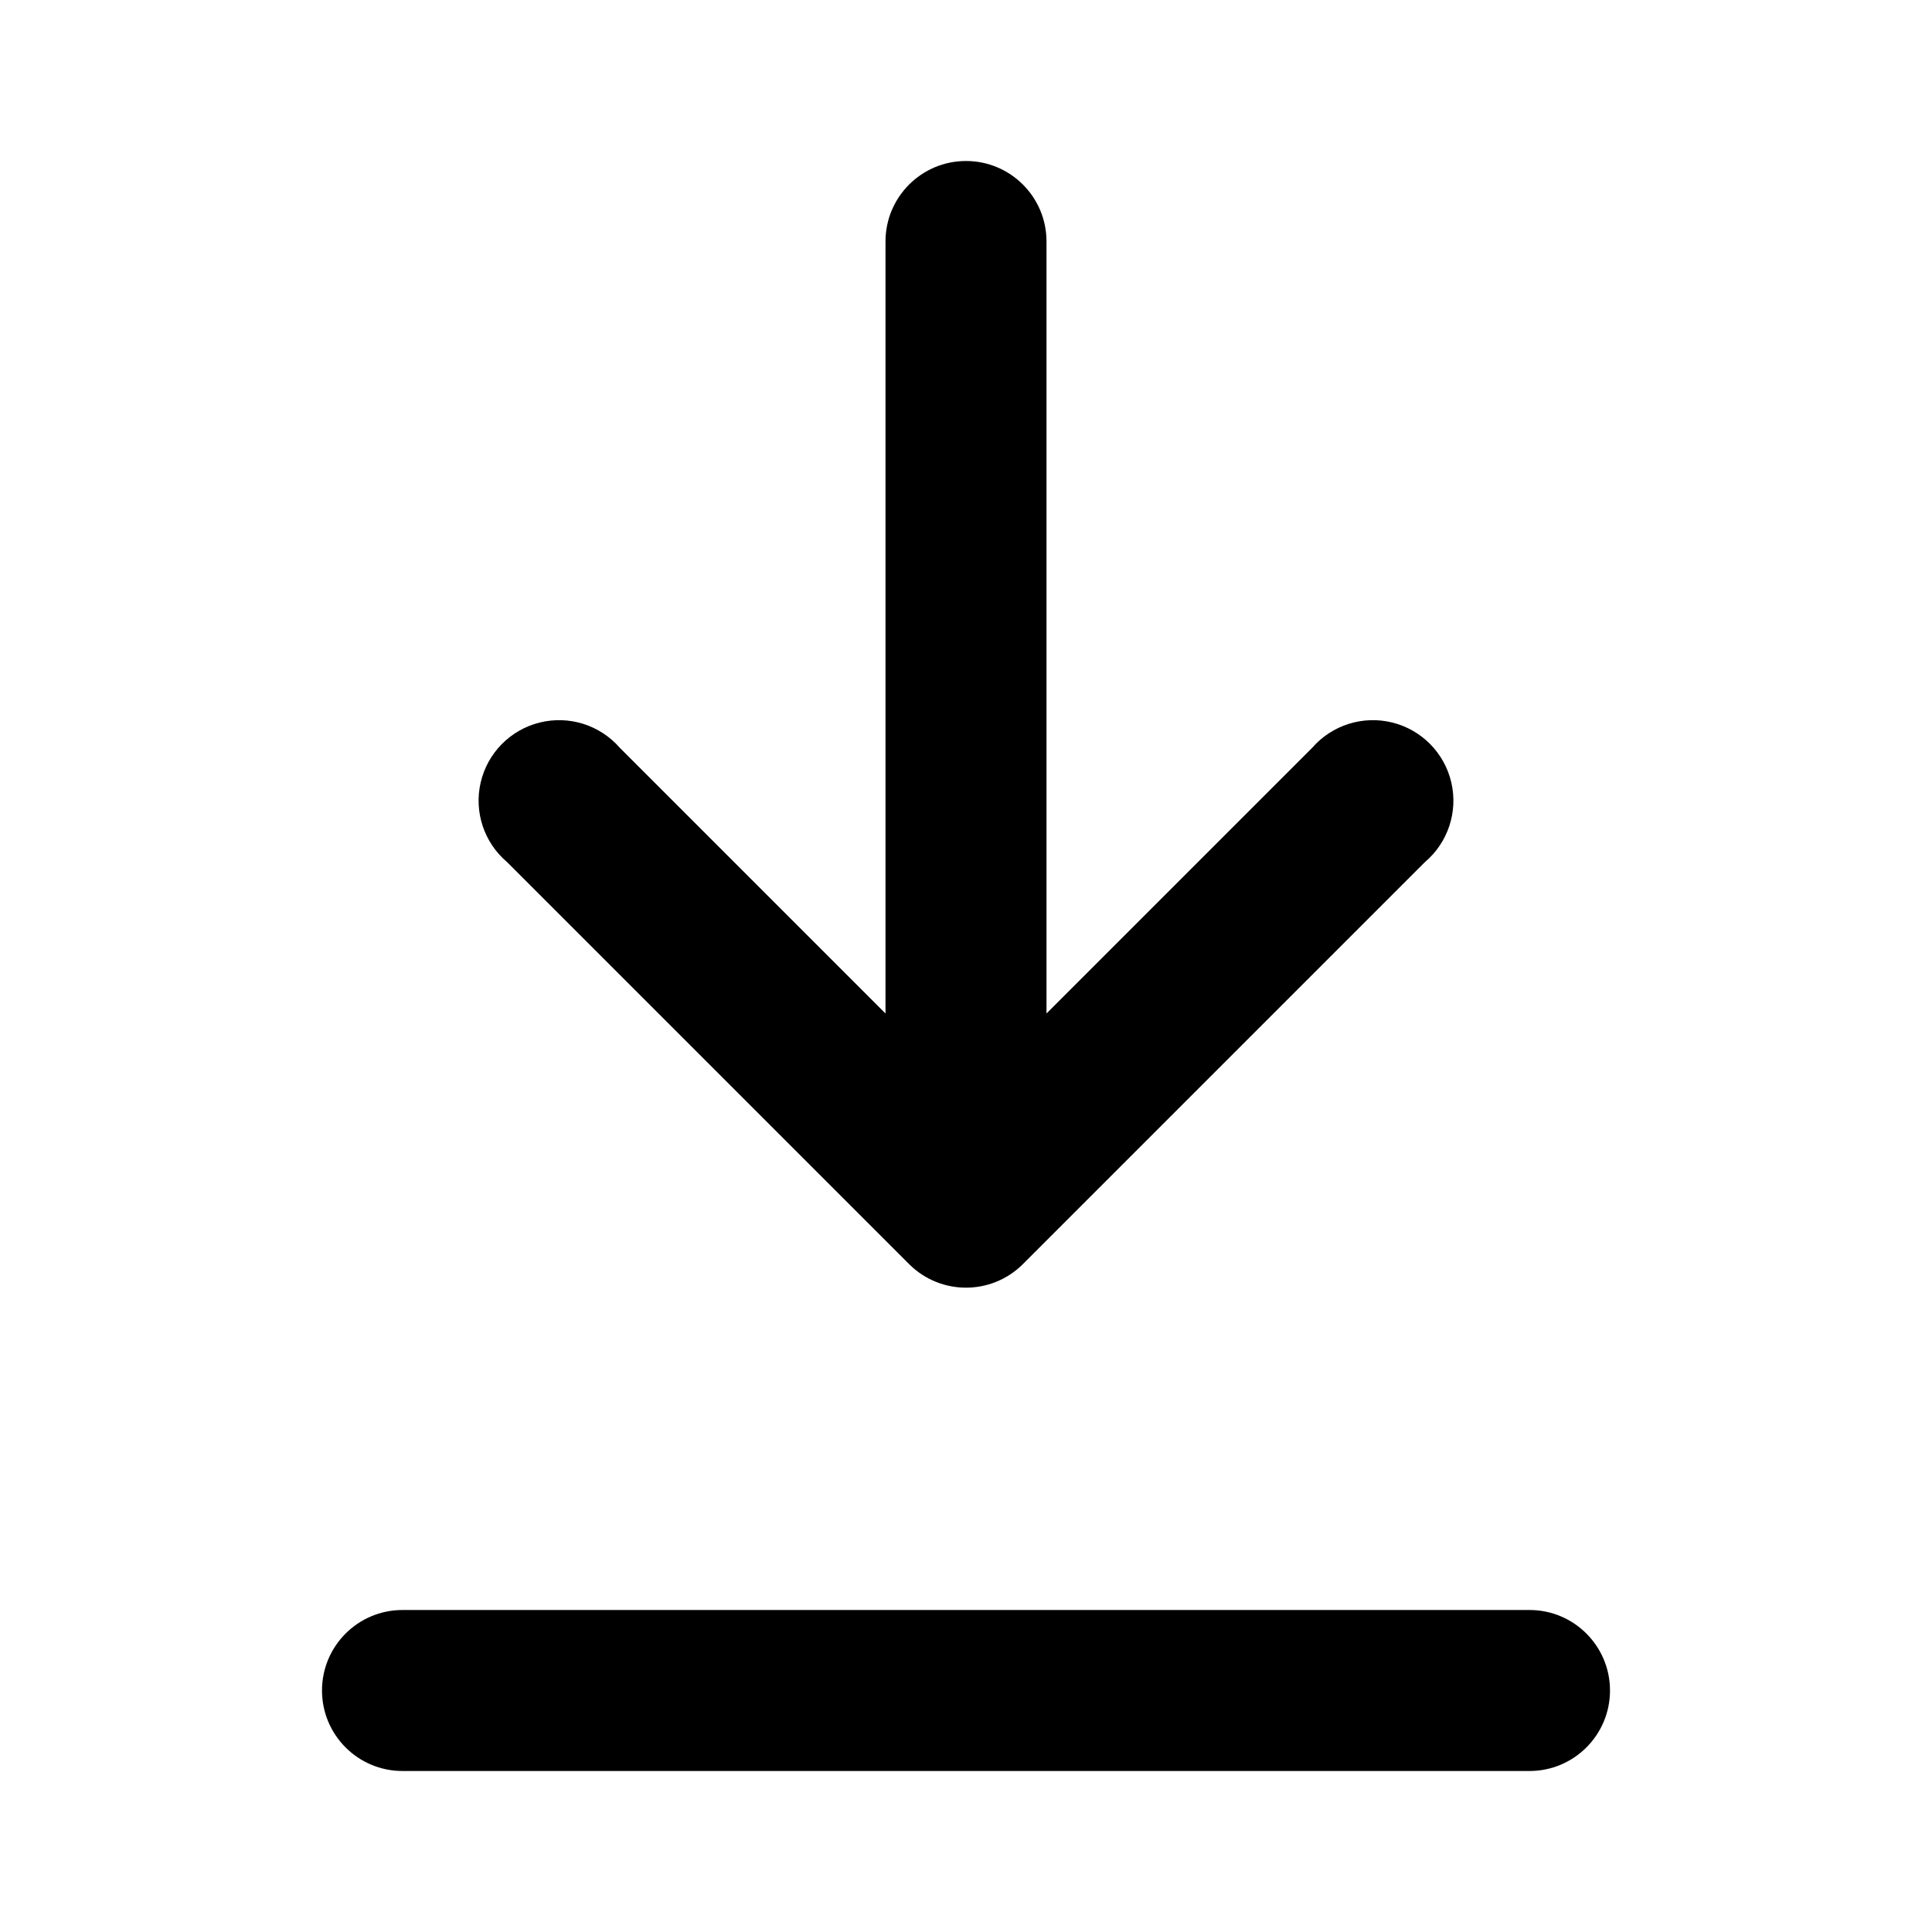
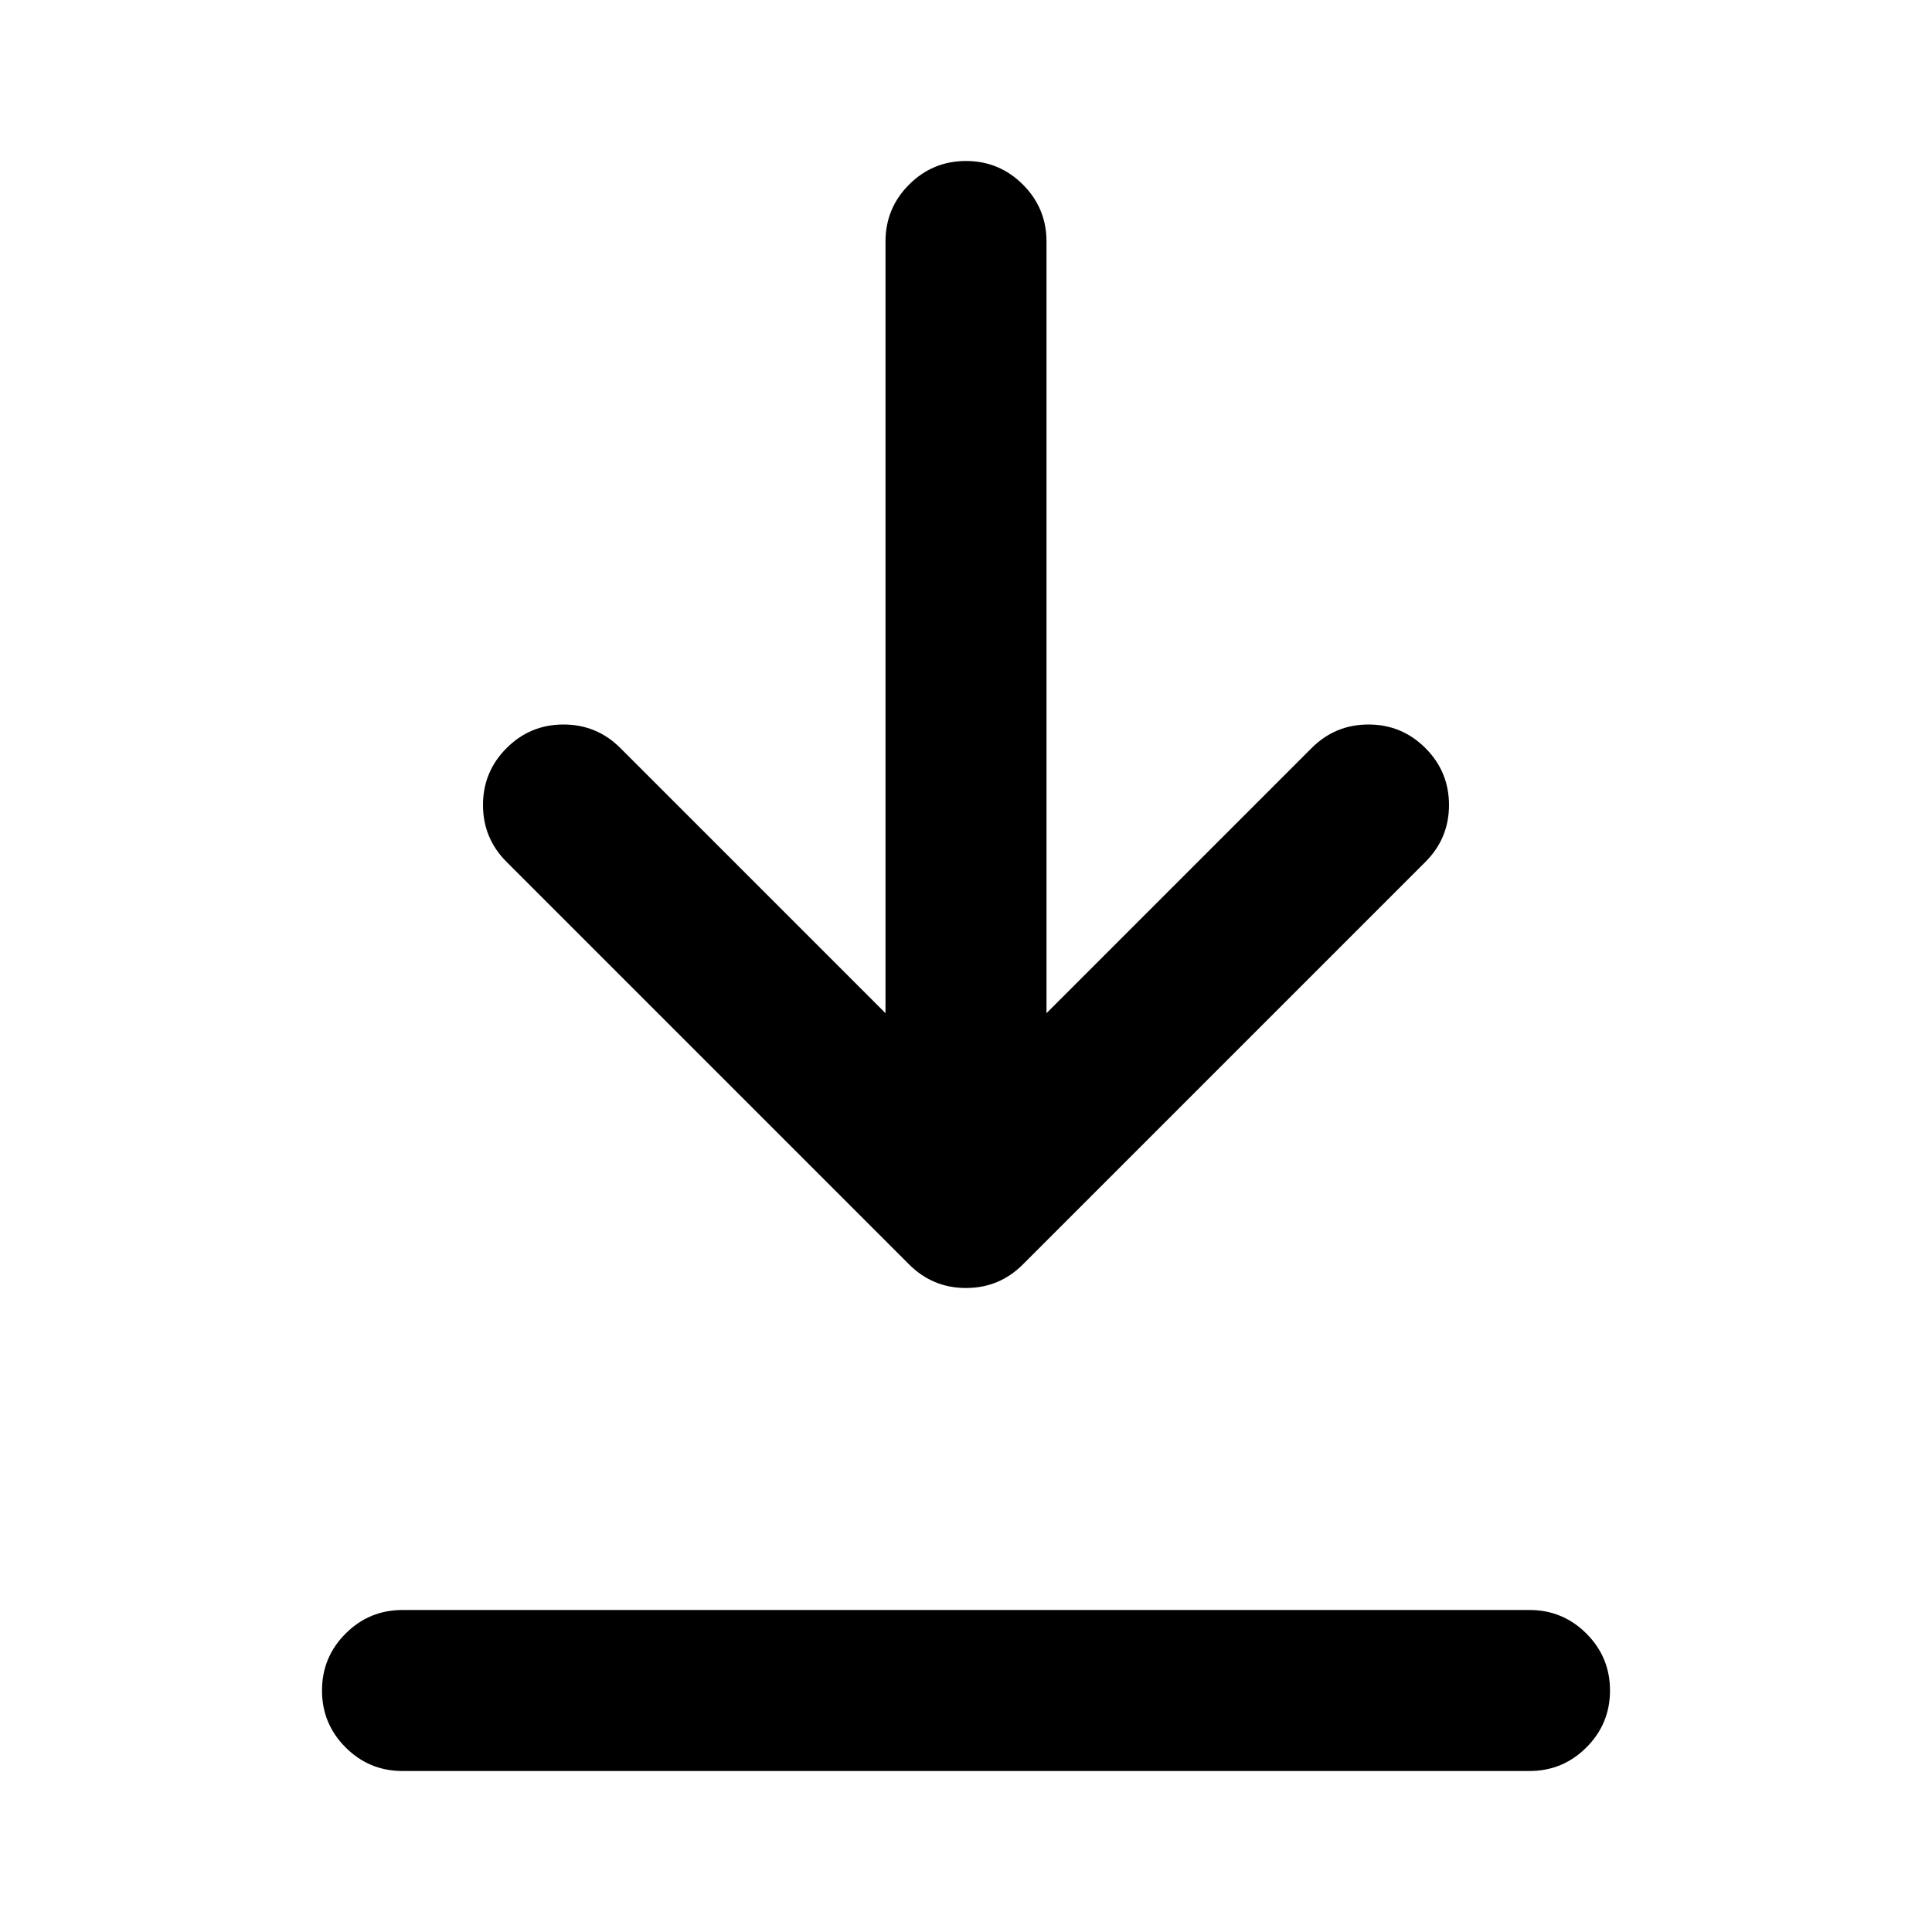
<svg xmlns="http://www.w3.org/2000/svg" width="24" height="24" viewBox="0 0 24 24">
-   <path fill="currentColor" d="M12 2a1 1 0 0 1 1 1v9.59l3.3-3.3a1 1 0 1 1 1.4 1.42l-5 5a1 1 0 0 1-1.4 0l-5-5a1 1 0 1 1 1.4-1.42l3.3 3.3V3a1 1 0 0 1 1-1ZM5 20h14a1 1 0 1 1 0 2H5a1 1 0 1 1 0-2Z" />
+   <path fill="currentColor" d="M11 15L11 3Q11 2.586 11.293 2.293Q11.586 2 12 2Q12.414 2 12.707 2.293Q13 2.586 13 3L13 15Q13 15.414 12.707 15.707Q12.414 16 12 16Q11.586 16 11.293 15.707Q11 15.414 11 15ZM7.707 9.293L12.707 14.293L12 15L11.293 14.293L16.293 9.293Q16.586 9 17 9Q17.414 9 17.707 9.293Q18 9.586 18 10Q18 10.414 17.707 10.707L12.707 15.707Q12.414 16 12 16Q11.586 16 11.293 15.707L6.293 10.707Q6 10.414 6 10Q6 9.586 6.293 9.293Q6.586 9 7 9Q7.414 9 7.707 9.293ZM5 20L19 20Q19.414 20 19.707 20.293Q20 20.586 20 21Q20 21.414 19.707 21.707Q19.414 22 19 22L5 22Q4.586 22 4.293 21.707Q4 21.414 4 21Q4 20.586 4.293 20.293Q4.586 20 5 20Z" />
</svg>
